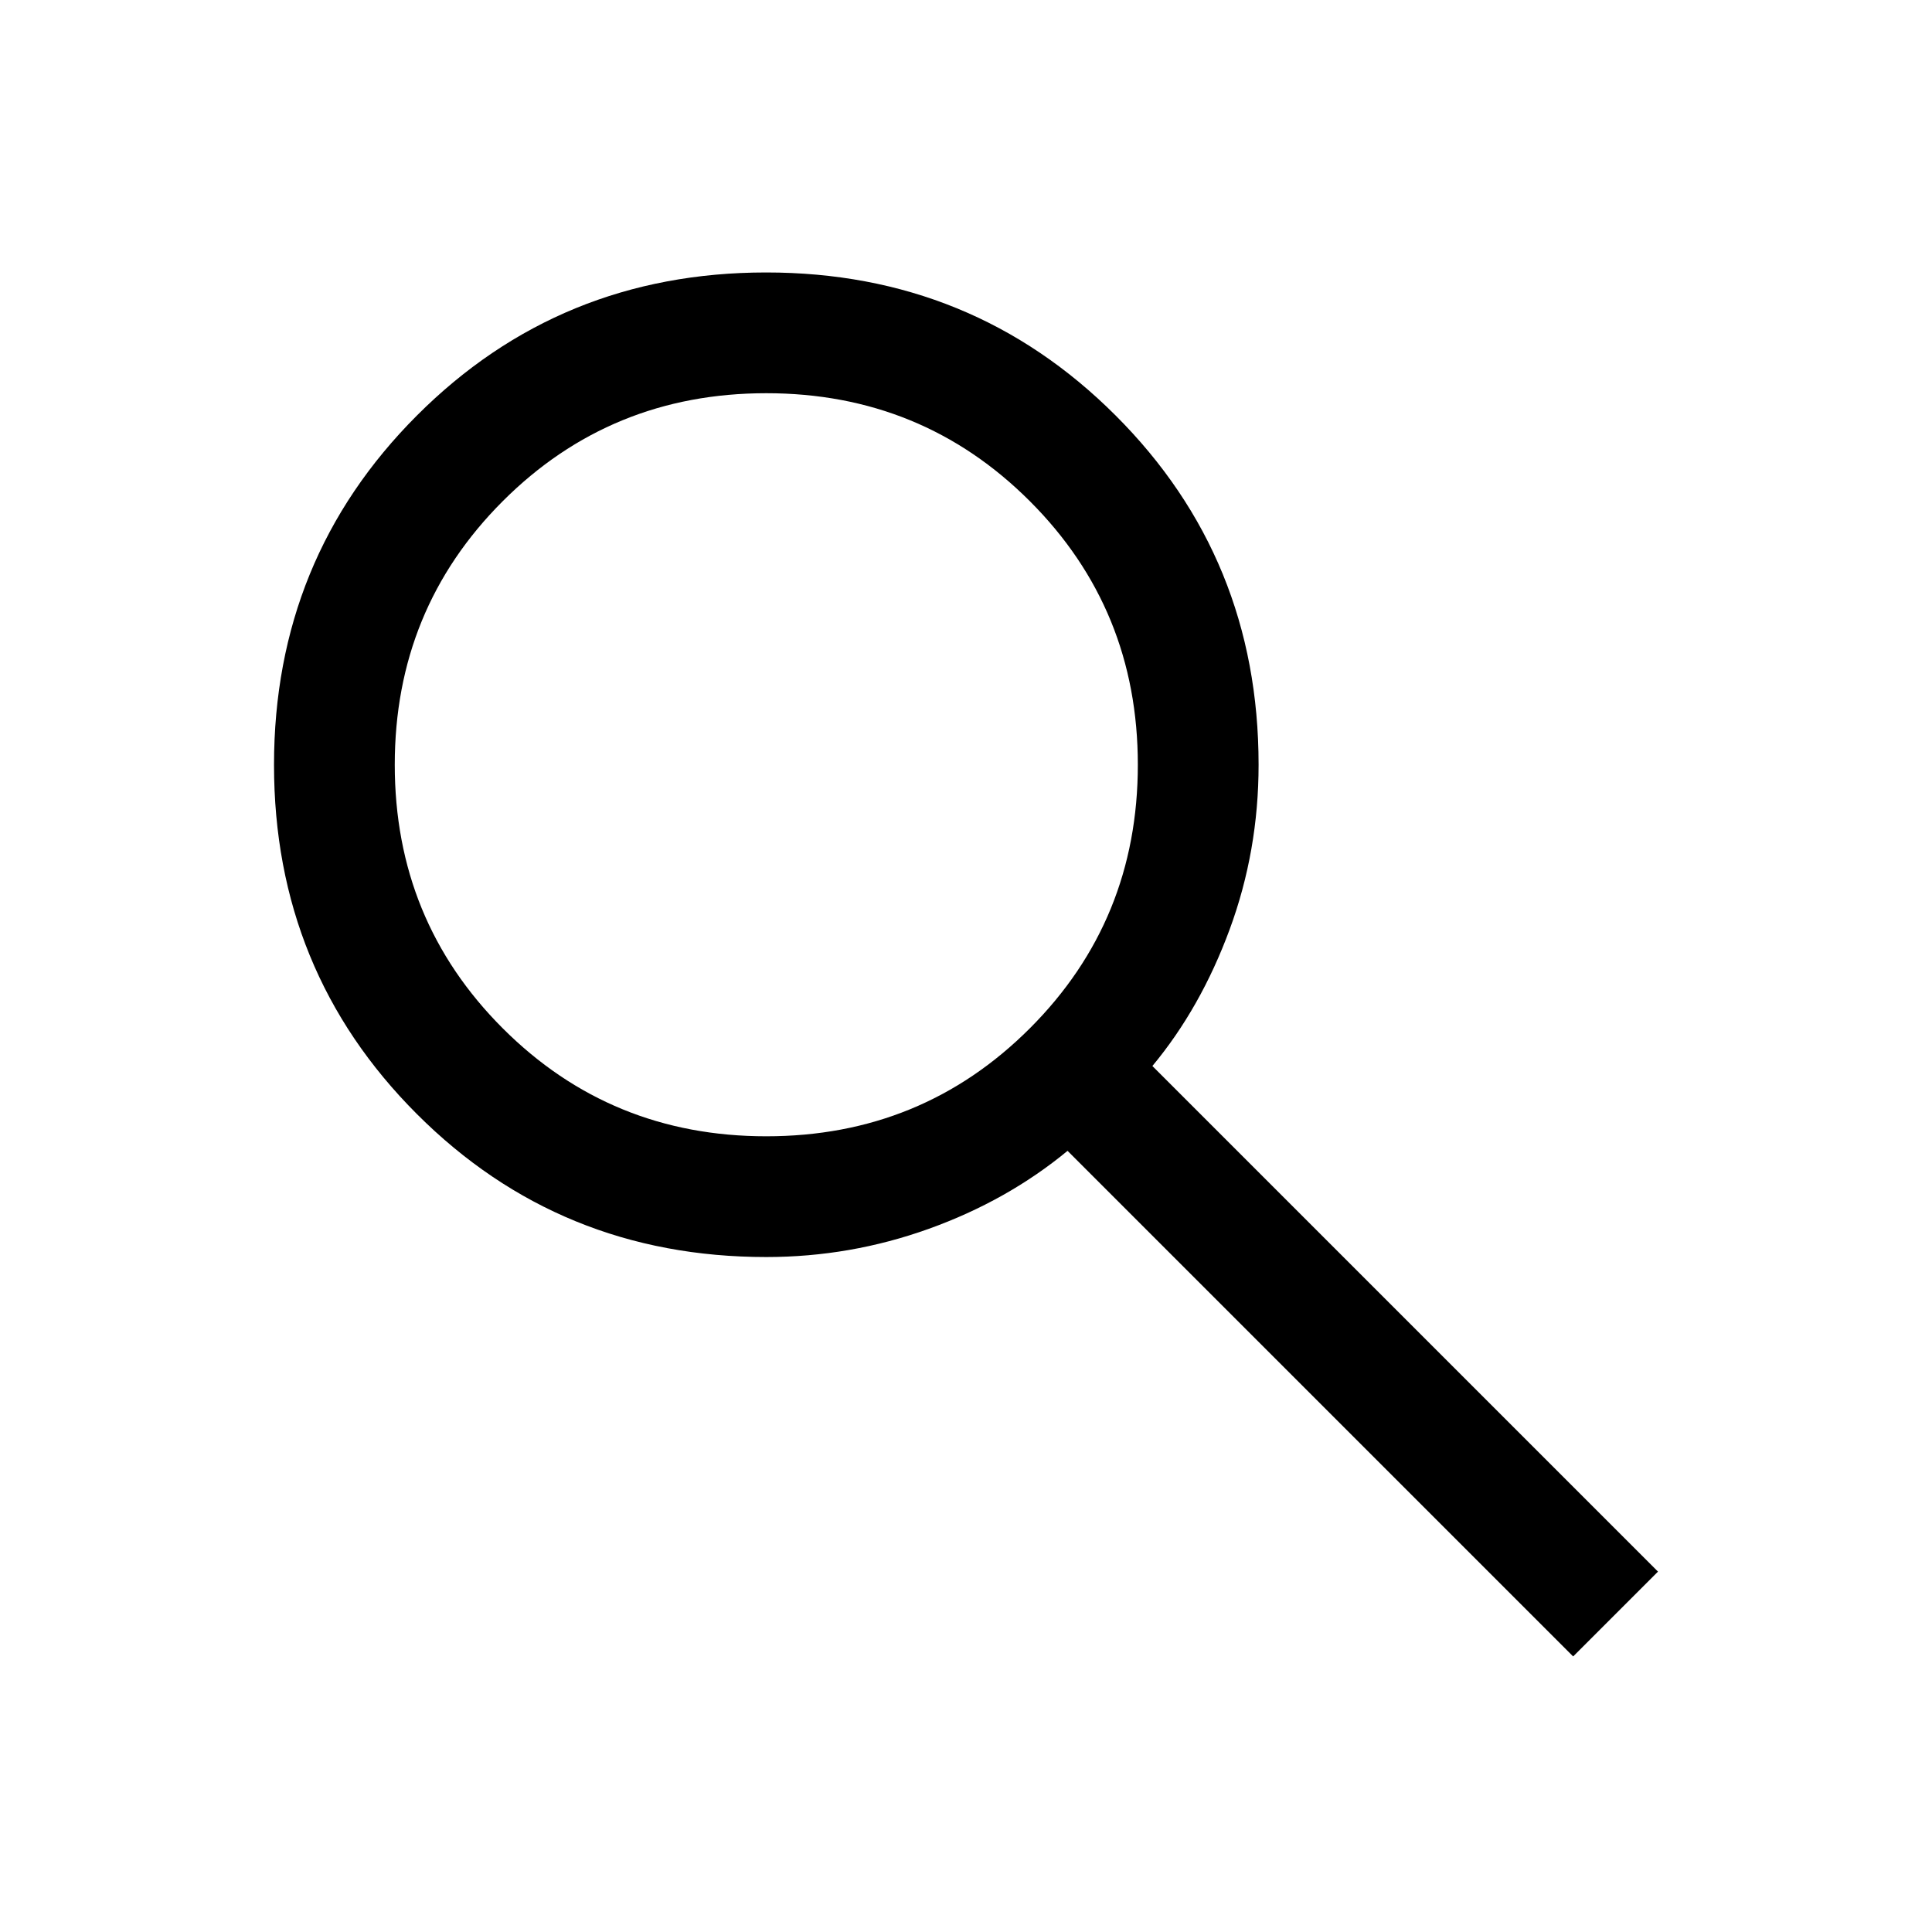
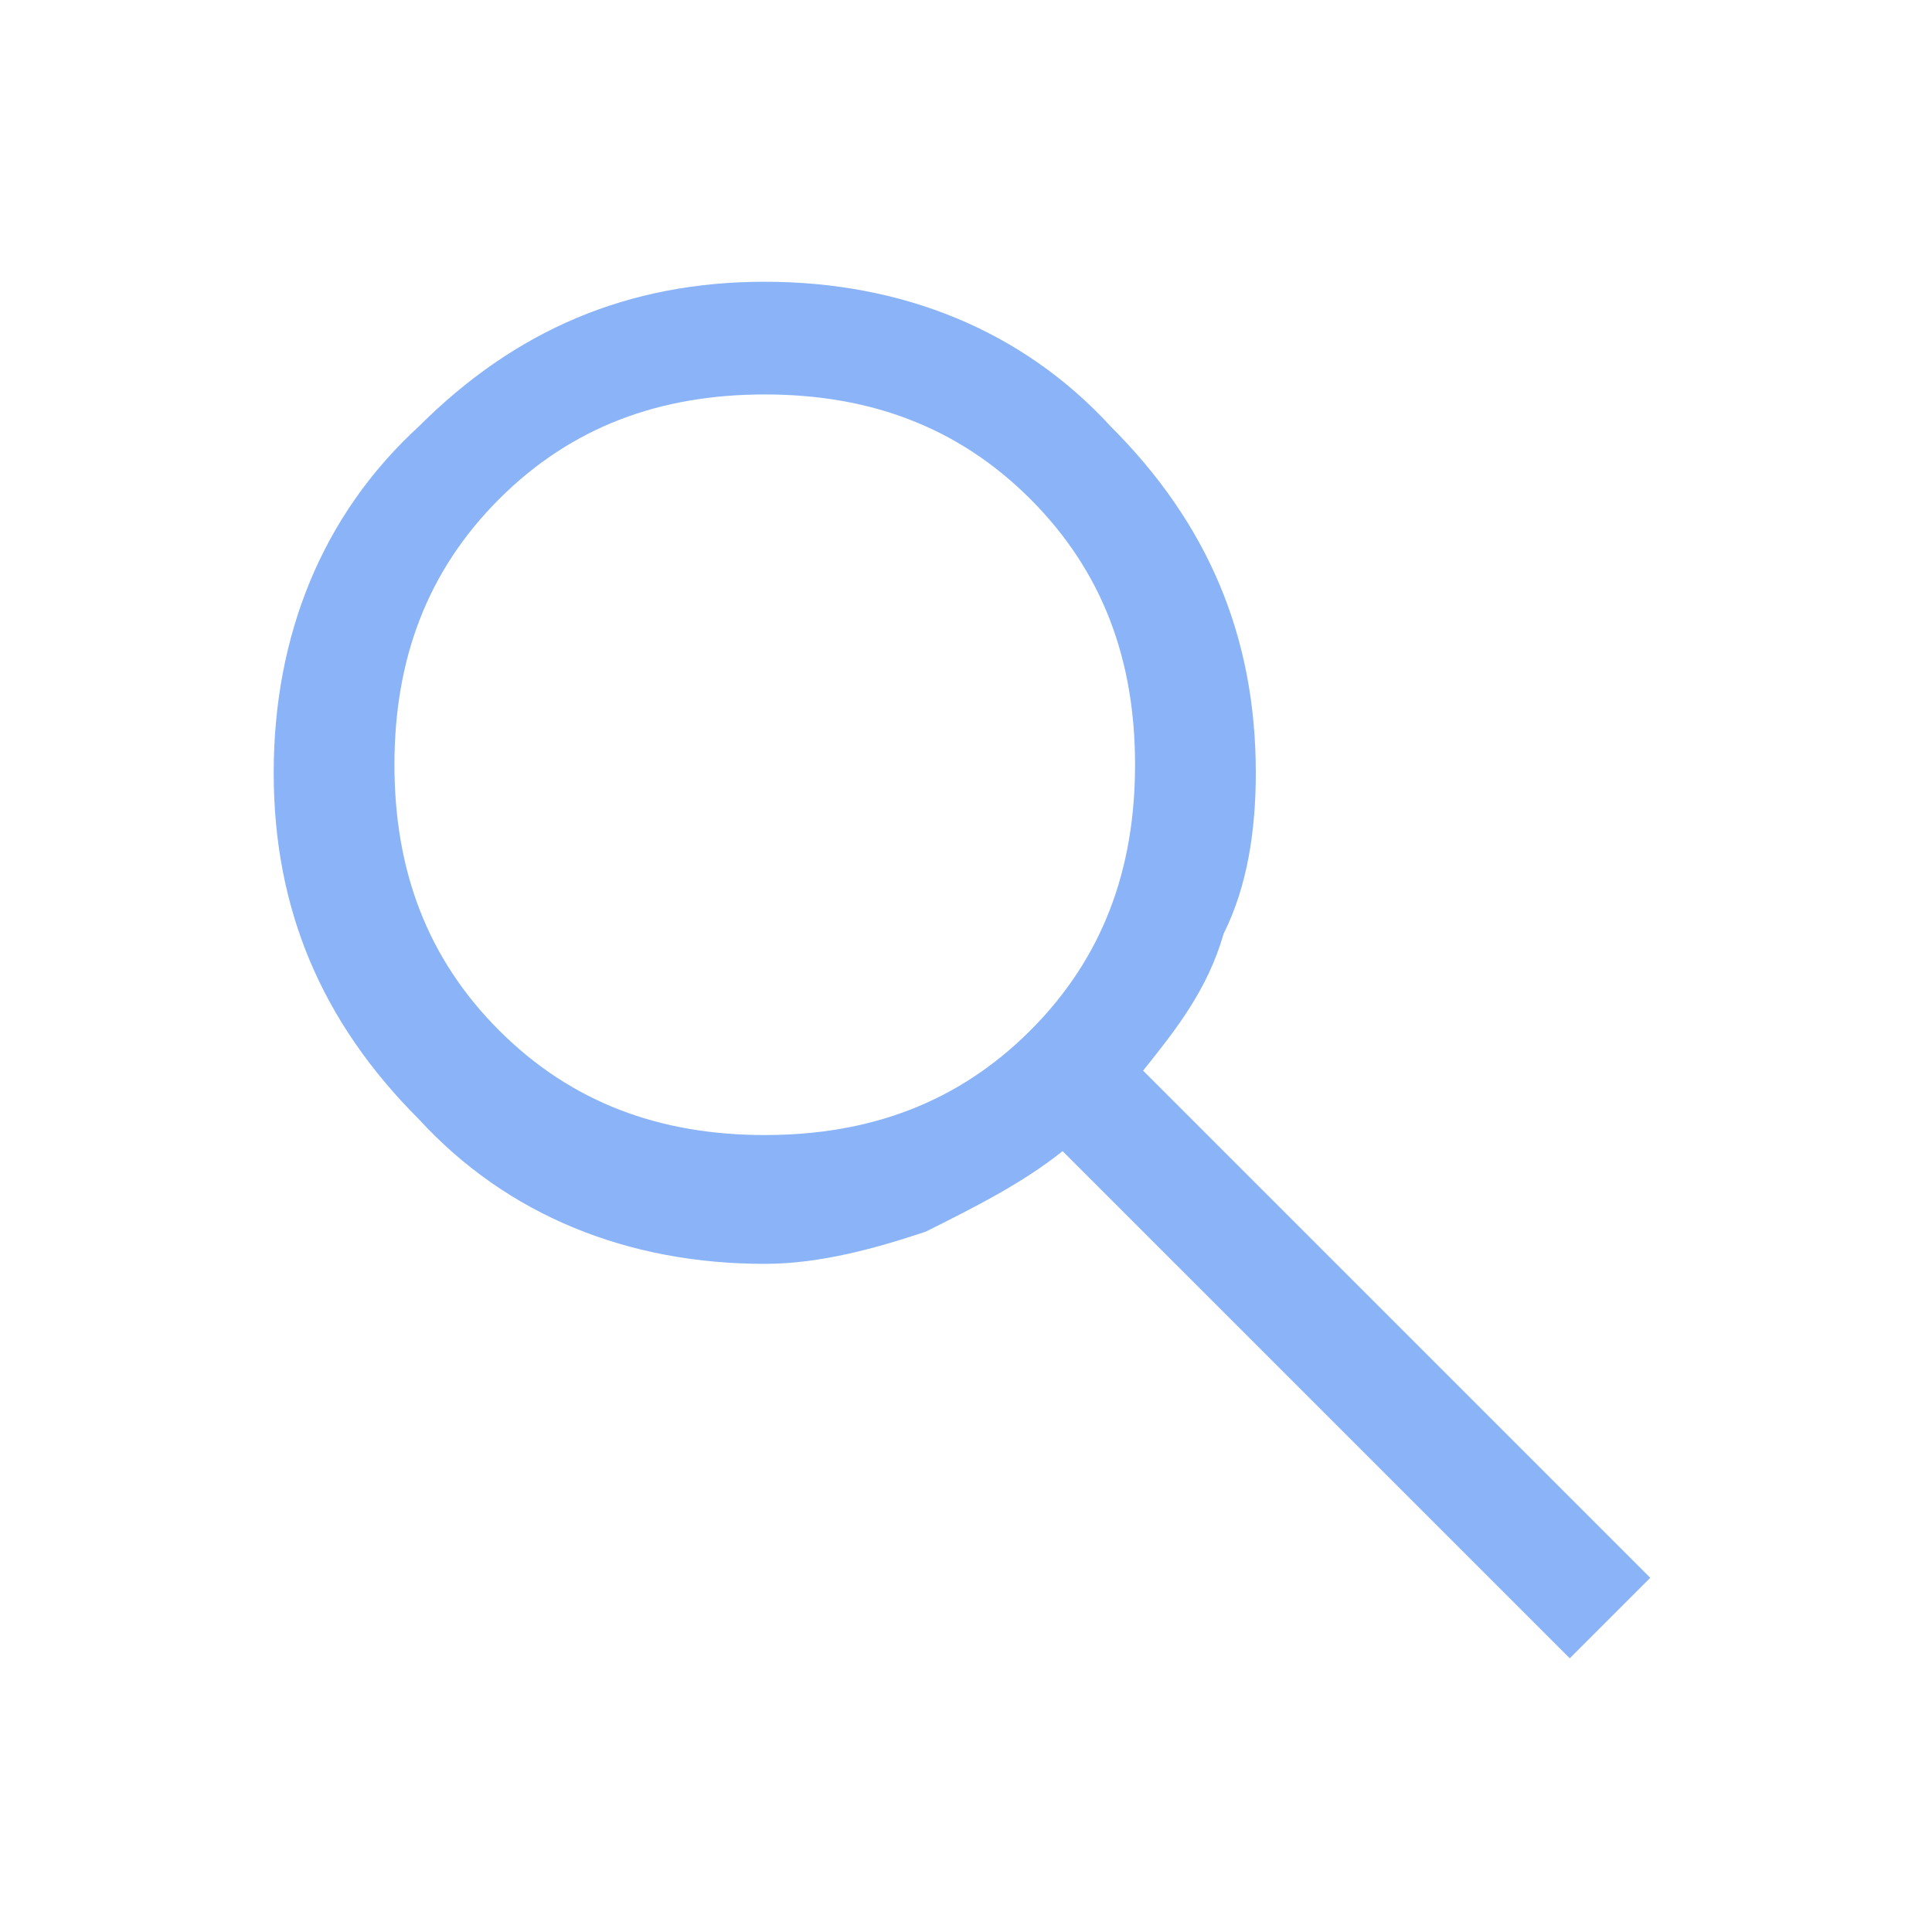
- <svg xmlns="http://www.w3.org/2000/svg" height="24" viewBox="0 -960 960 960" width="24">
-   <path d="M781.692-136.924 530.461-388.155q-30 24.769-69 38.769t-80.692 14q-102.55 0-173.582-71.014t-71.032-173.537q0-102.524 71.014-173.601 71.014-71.076 173.538-71.076 102.523 0 173.6 71.032T625.384-580q0 42.846-14.385 81.846-14.385 39-38.385 67.846l251.231 251.231-42.153 42.153Zm-400.923-258.46q77.308 0 130.962-53.654Q565.385-502.692 565.385-580q0-77.308-53.654-130.962-53.654-53.654-130.962-53.654-77.308 0-130.962 53.654Q196.154-657.308 196.154-580q0 77.308 53.653 130.962 53.654 53.654 130.962 53.654Z" />
+ <svg xmlns="http://www.w3.org/2000/svg" id="Layer_1" data-name="Layer 1" version="1.1" viewBox="0 0 24 24">
+   <defs>
+     <style>
+       .cls-1 {
+         fill: #8ab4f7;
+         stroke-width: 0px;
+       }
+     </style>
+   </defs>
+   <path class="cls-1" d="M19.5,20.6l-6.3-6.3c-.5.4-1.1.7-1.7,1-.6.2-1.3.4-2,.4-1.7,0-3.2-.6-4.3-1.8-1.2-1.2-1.8-2.6-1.8-4.3,0-1.7.6-3.2,1.8-4.3,1.2-1.2,2.6-1.8,4.3-1.8s3.2.6,4.3,1.8c1.2,1.2,1.8,2.6,1.8,4.3,0,.7-.1,1.4-.4,2-.2.7-.6,1.2-1,1.7l6.3,6.3s-1.1,1.1-1.1,1.1ZM9.5,14.1c1.3,0,2.4-.4,3.3-1.3.9-.9,1.3-2,1.3-3.3s-.4-2.4-1.3-3.3c-.9-.9-2-1.3-3.3-1.3s-2.4.4-3.3,1.3c-.9.9-1.3,2-1.3,3.3s.4,2.4,1.3,3.3c.9.9,2,1.3,3.3,1.3Z" />
</svg>
